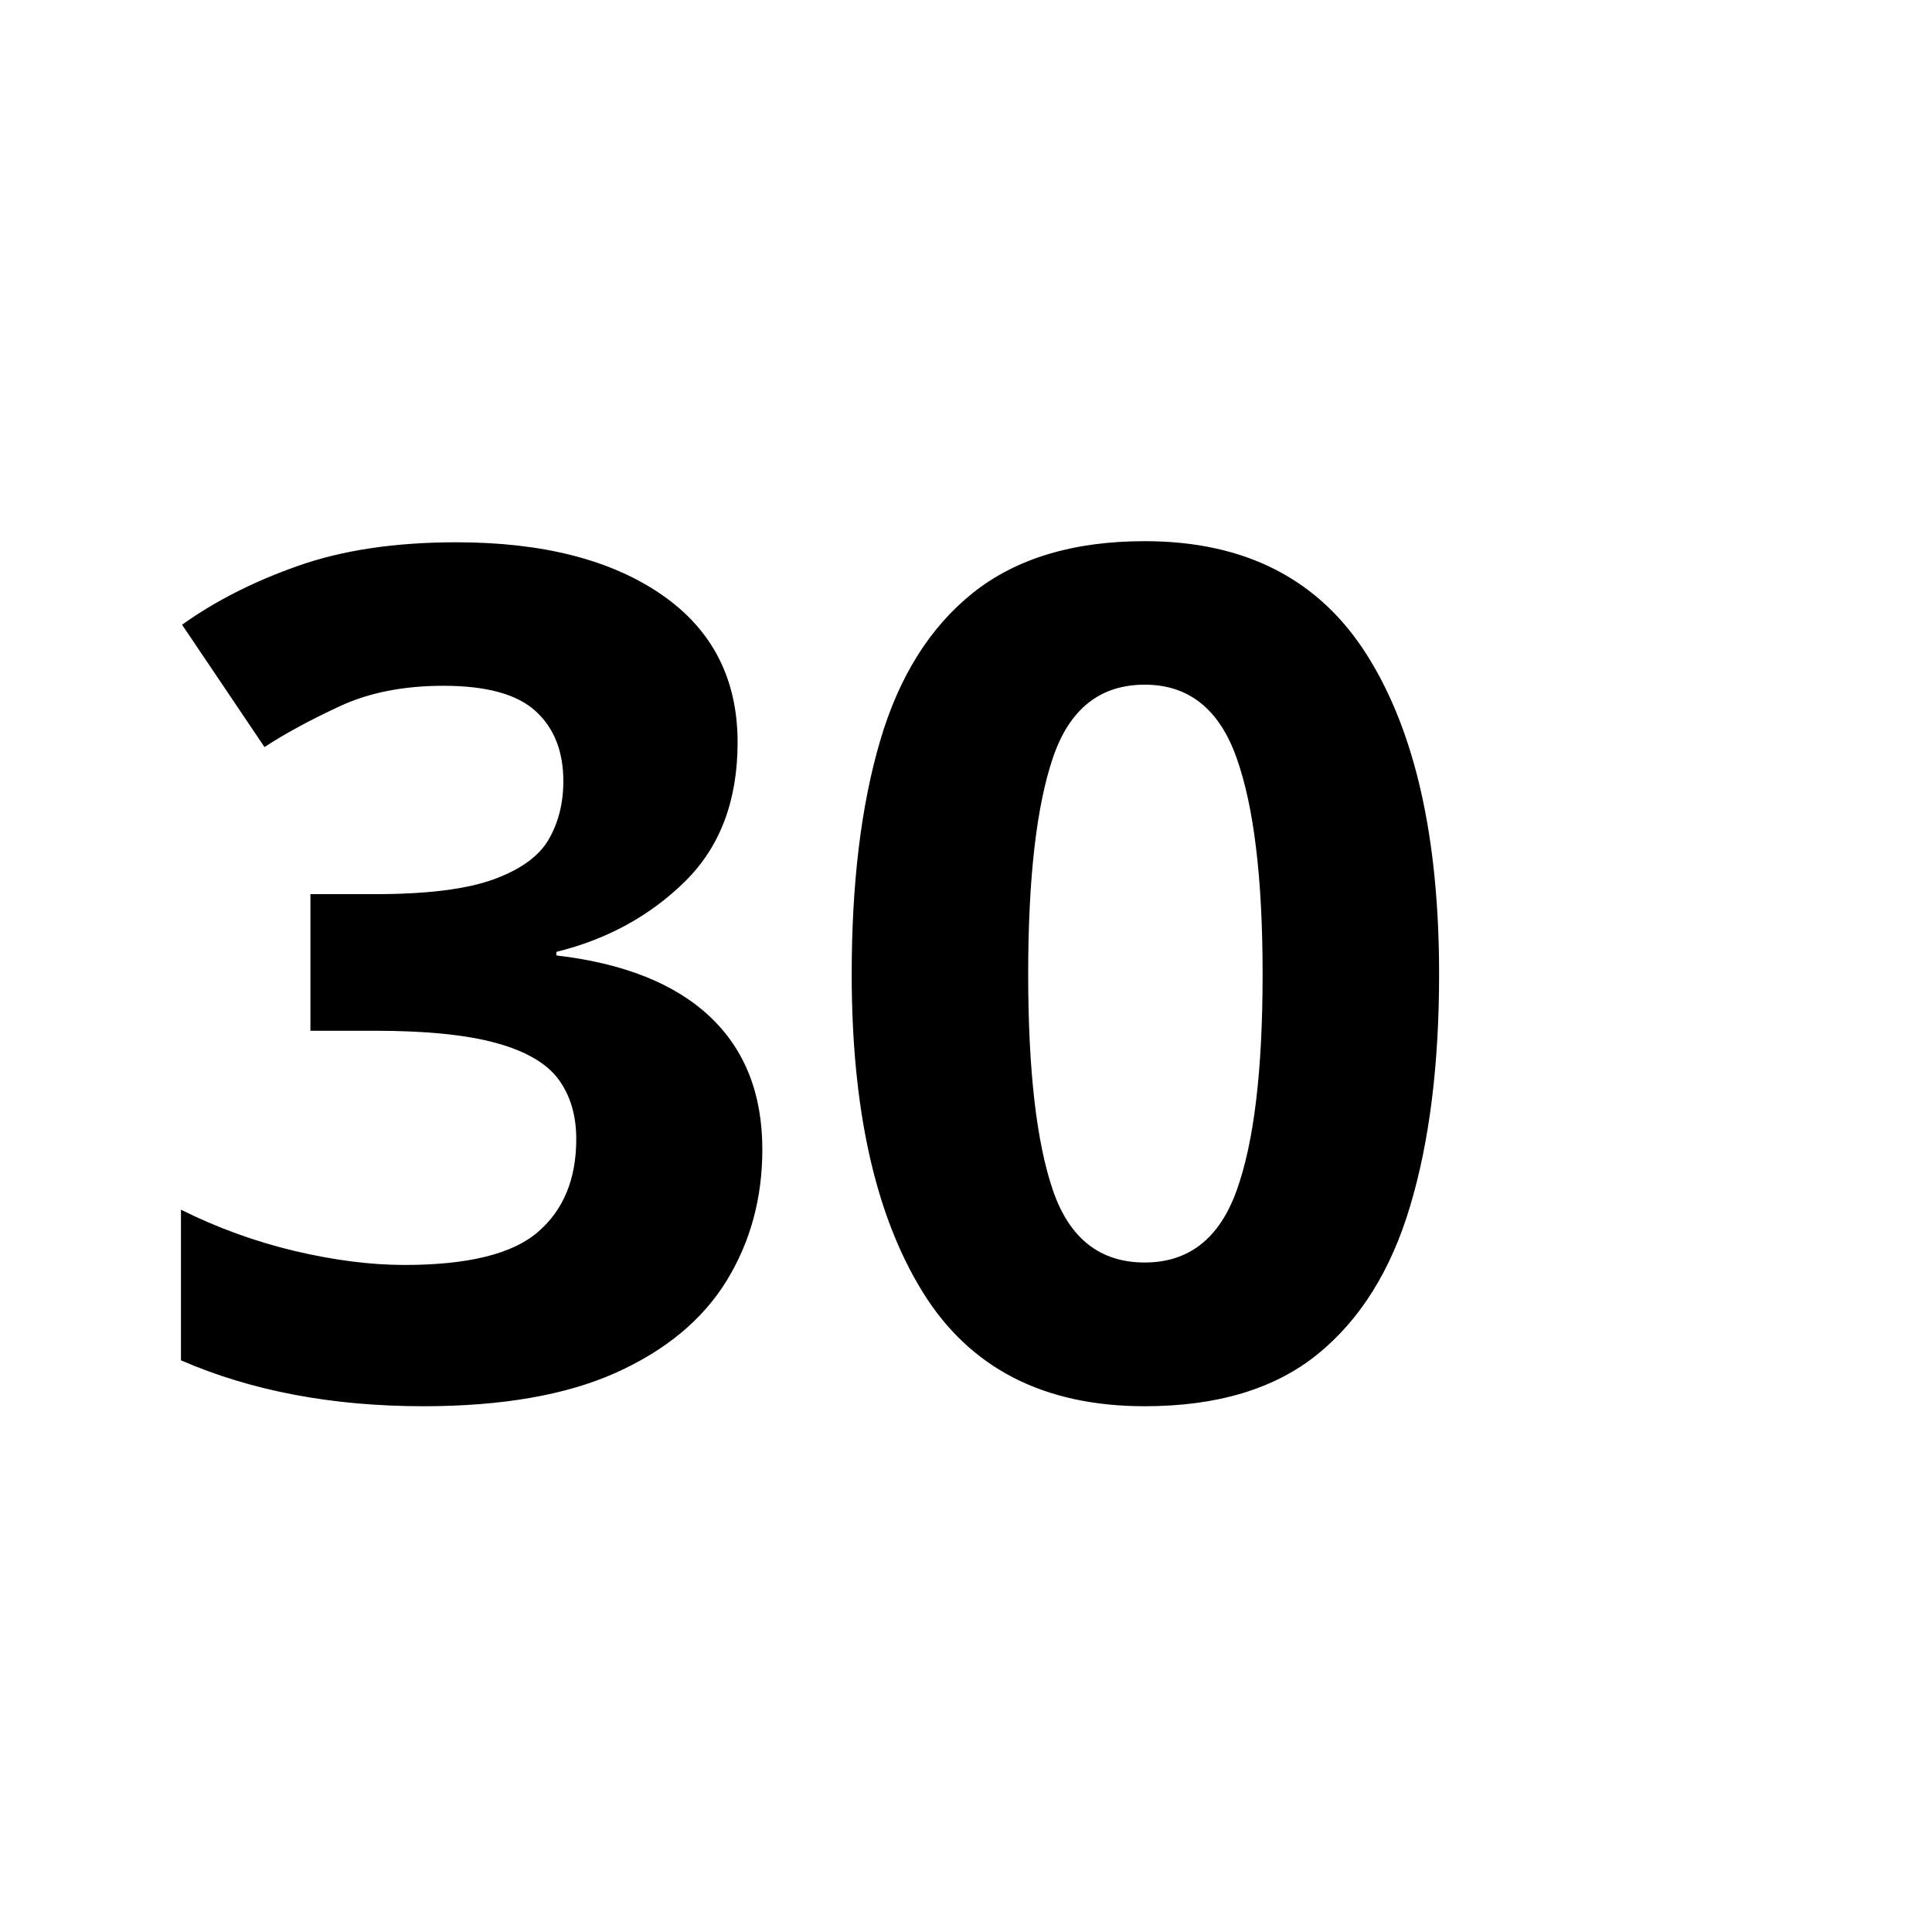
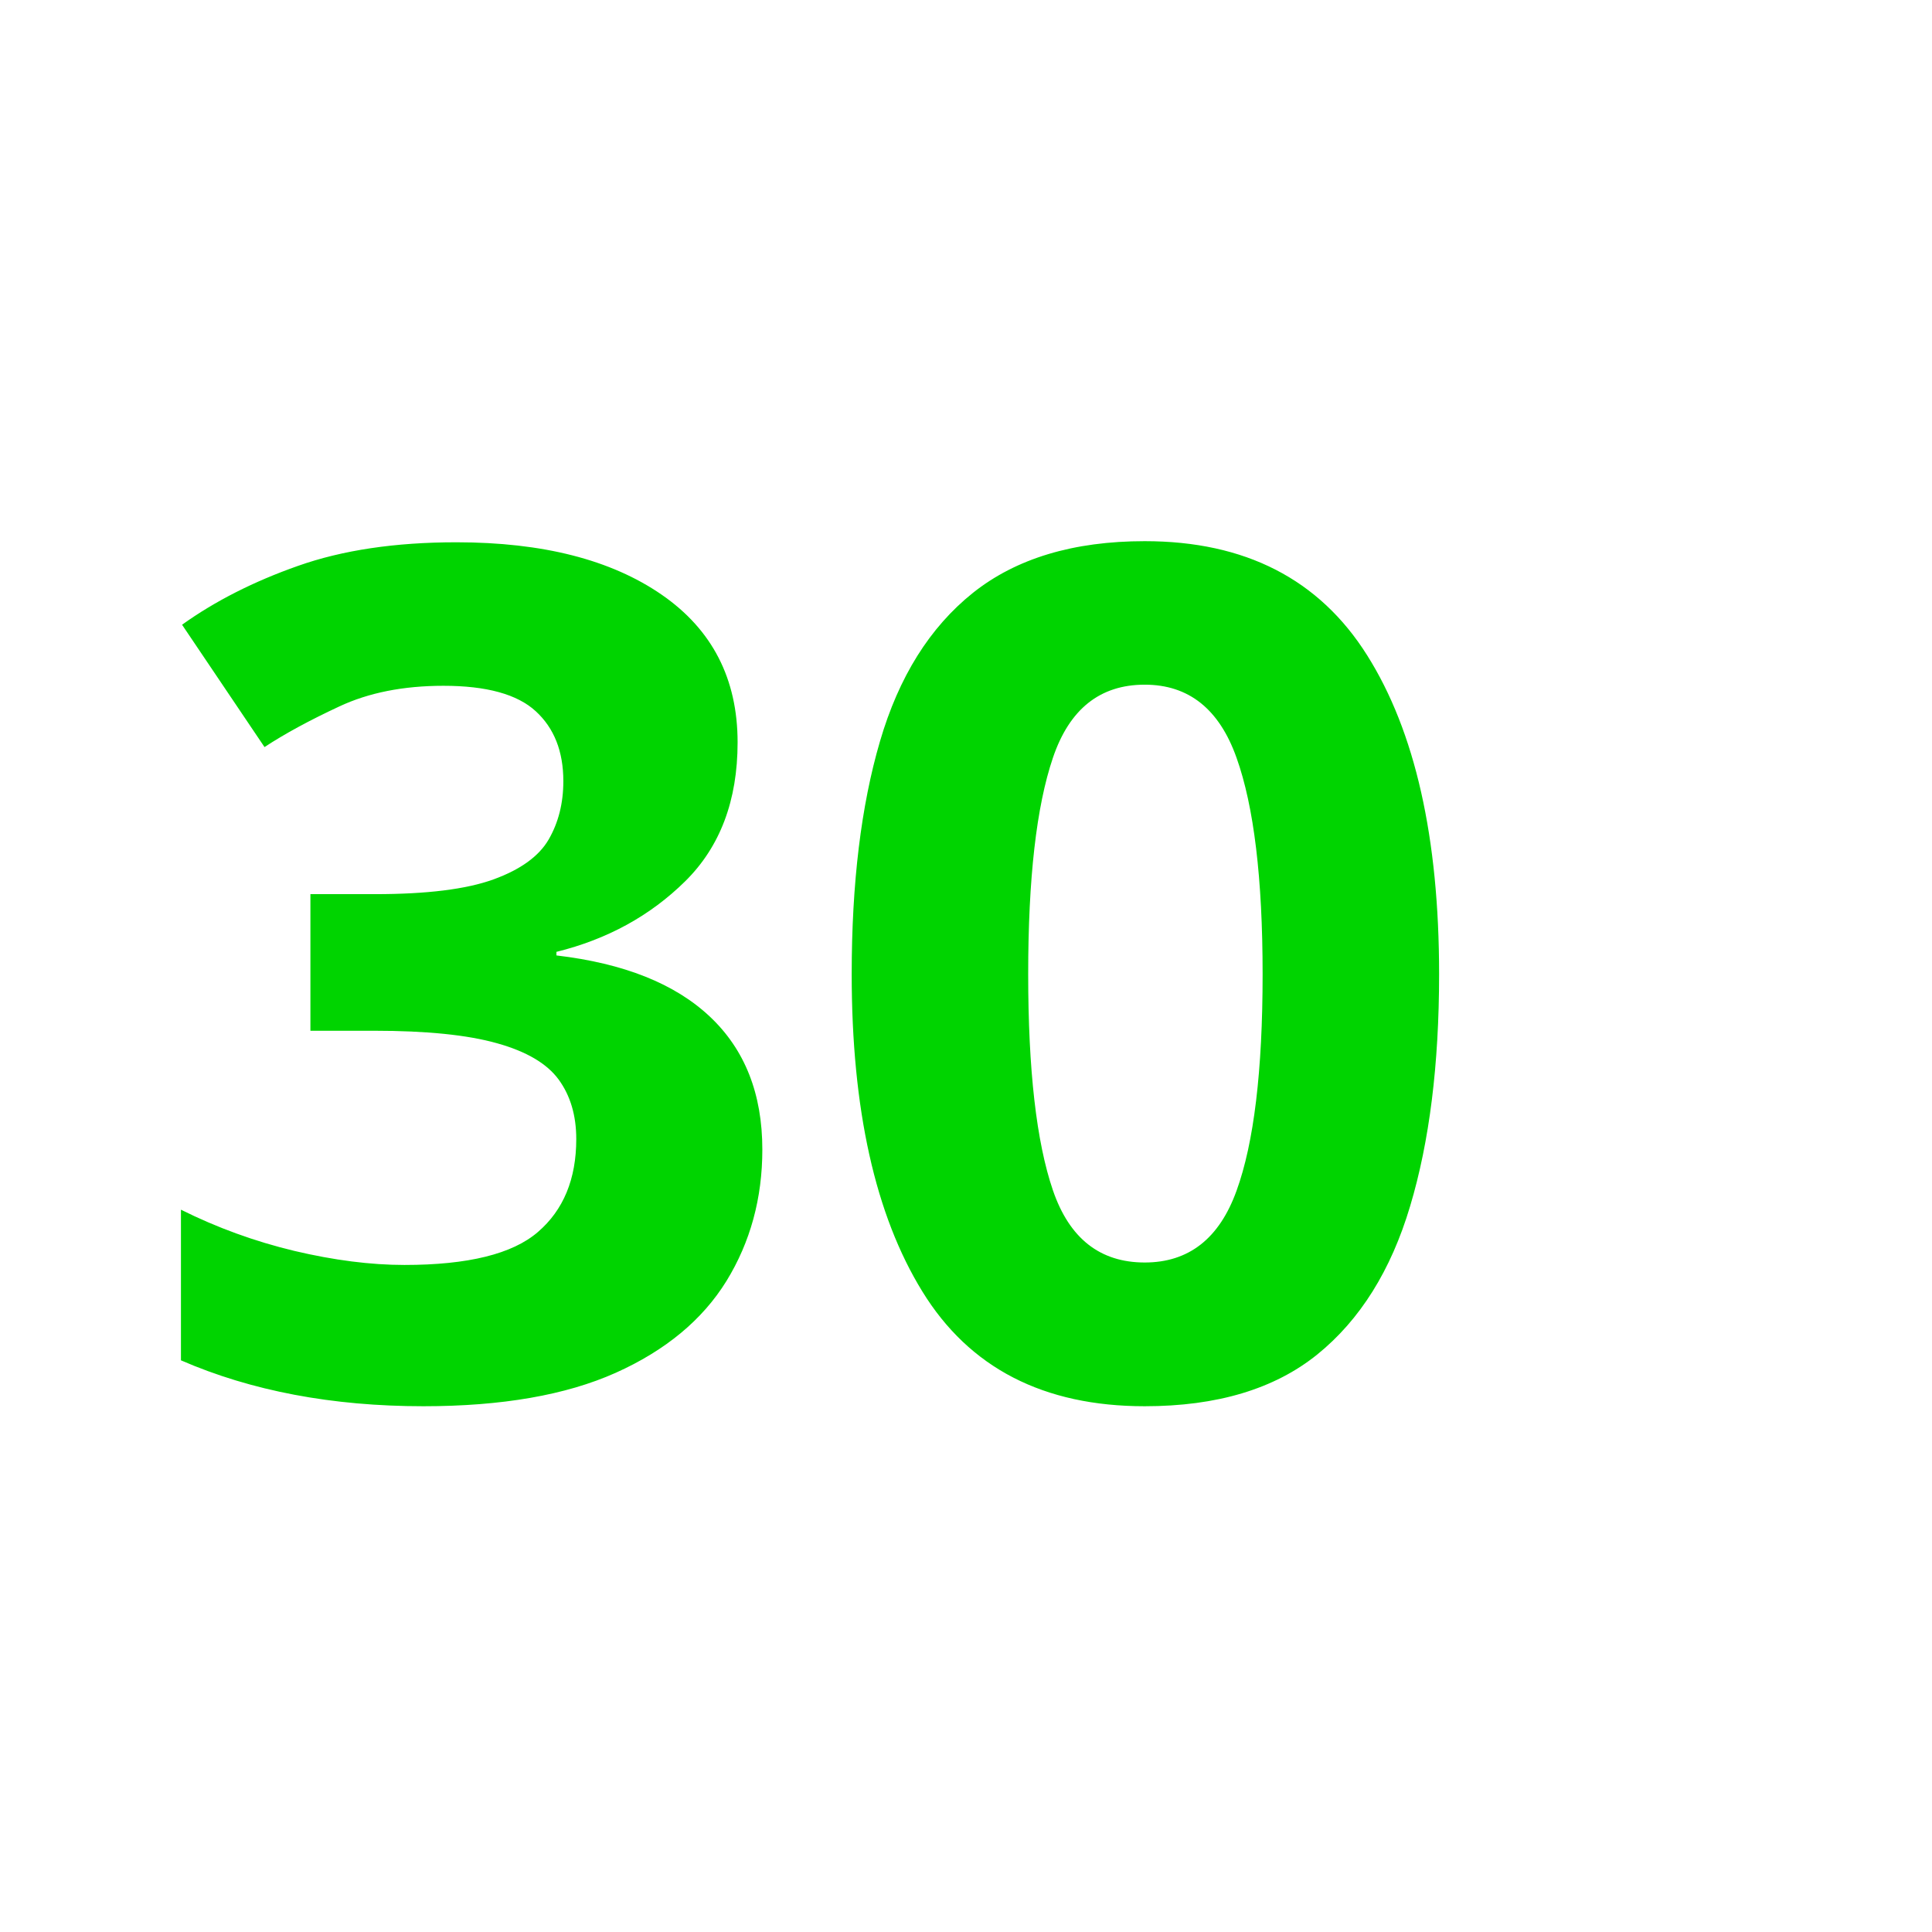
<svg xmlns="http://www.w3.org/2000/svg" width="512" height="512" viewBox="0 0 135.467 135.467" version="1.1" id="svg8">
  <defs id="defs2" />
  <g id="layer1">
-     <text xml:space="preserve" style="font-style:normal;font-variant:normal;font-weight:bold;font-stretch:normal;font-size:82.524px;line-height:1.25;font-family:sans-serif;-inkscape-font-specification:'sans-serif Bold';letter-spacing:0px;word-spacing:0px;stroke-width:0.43" x="9.548" y="97.773" id="text18">
-       <tspan id="tspan16" x="9.548" y="97.773" style="font-style:normal;font-variant:normal;font-weight:bold;font-stretch:normal;font-size:82.524px;font-family:sans-serif;-inkscape-font-specification:'sans-serif Bold';stroke-width:0.43">30</tspan>
+     <text xml:space="preserve" style="font-style:normal;font-variant:normal;font-weight:bold;font-stretch:normal;font-size:82.524px;line-height:1.25;font-family:sans-serif;-inkscape-font-specification:'sans-serif Bold';letter-spacing:0px;word-spacing:0px;stroke-width:0.43;fill:#00d400;" x="9.548" y="97.773" id="text18">
+       <tspan id="tspan16" x="9.548" y="97.773" style="font-style:normal;font-variant:normal;font-weight:bold;font-stretch:normal;font-size:82.524px;font-family:sans-serif;-inkscape-font-specification:'sans-serif Bold';stroke-width:0.43;fill:#00d400;">30</tspan>
    </text>
  </g>
</svg>
